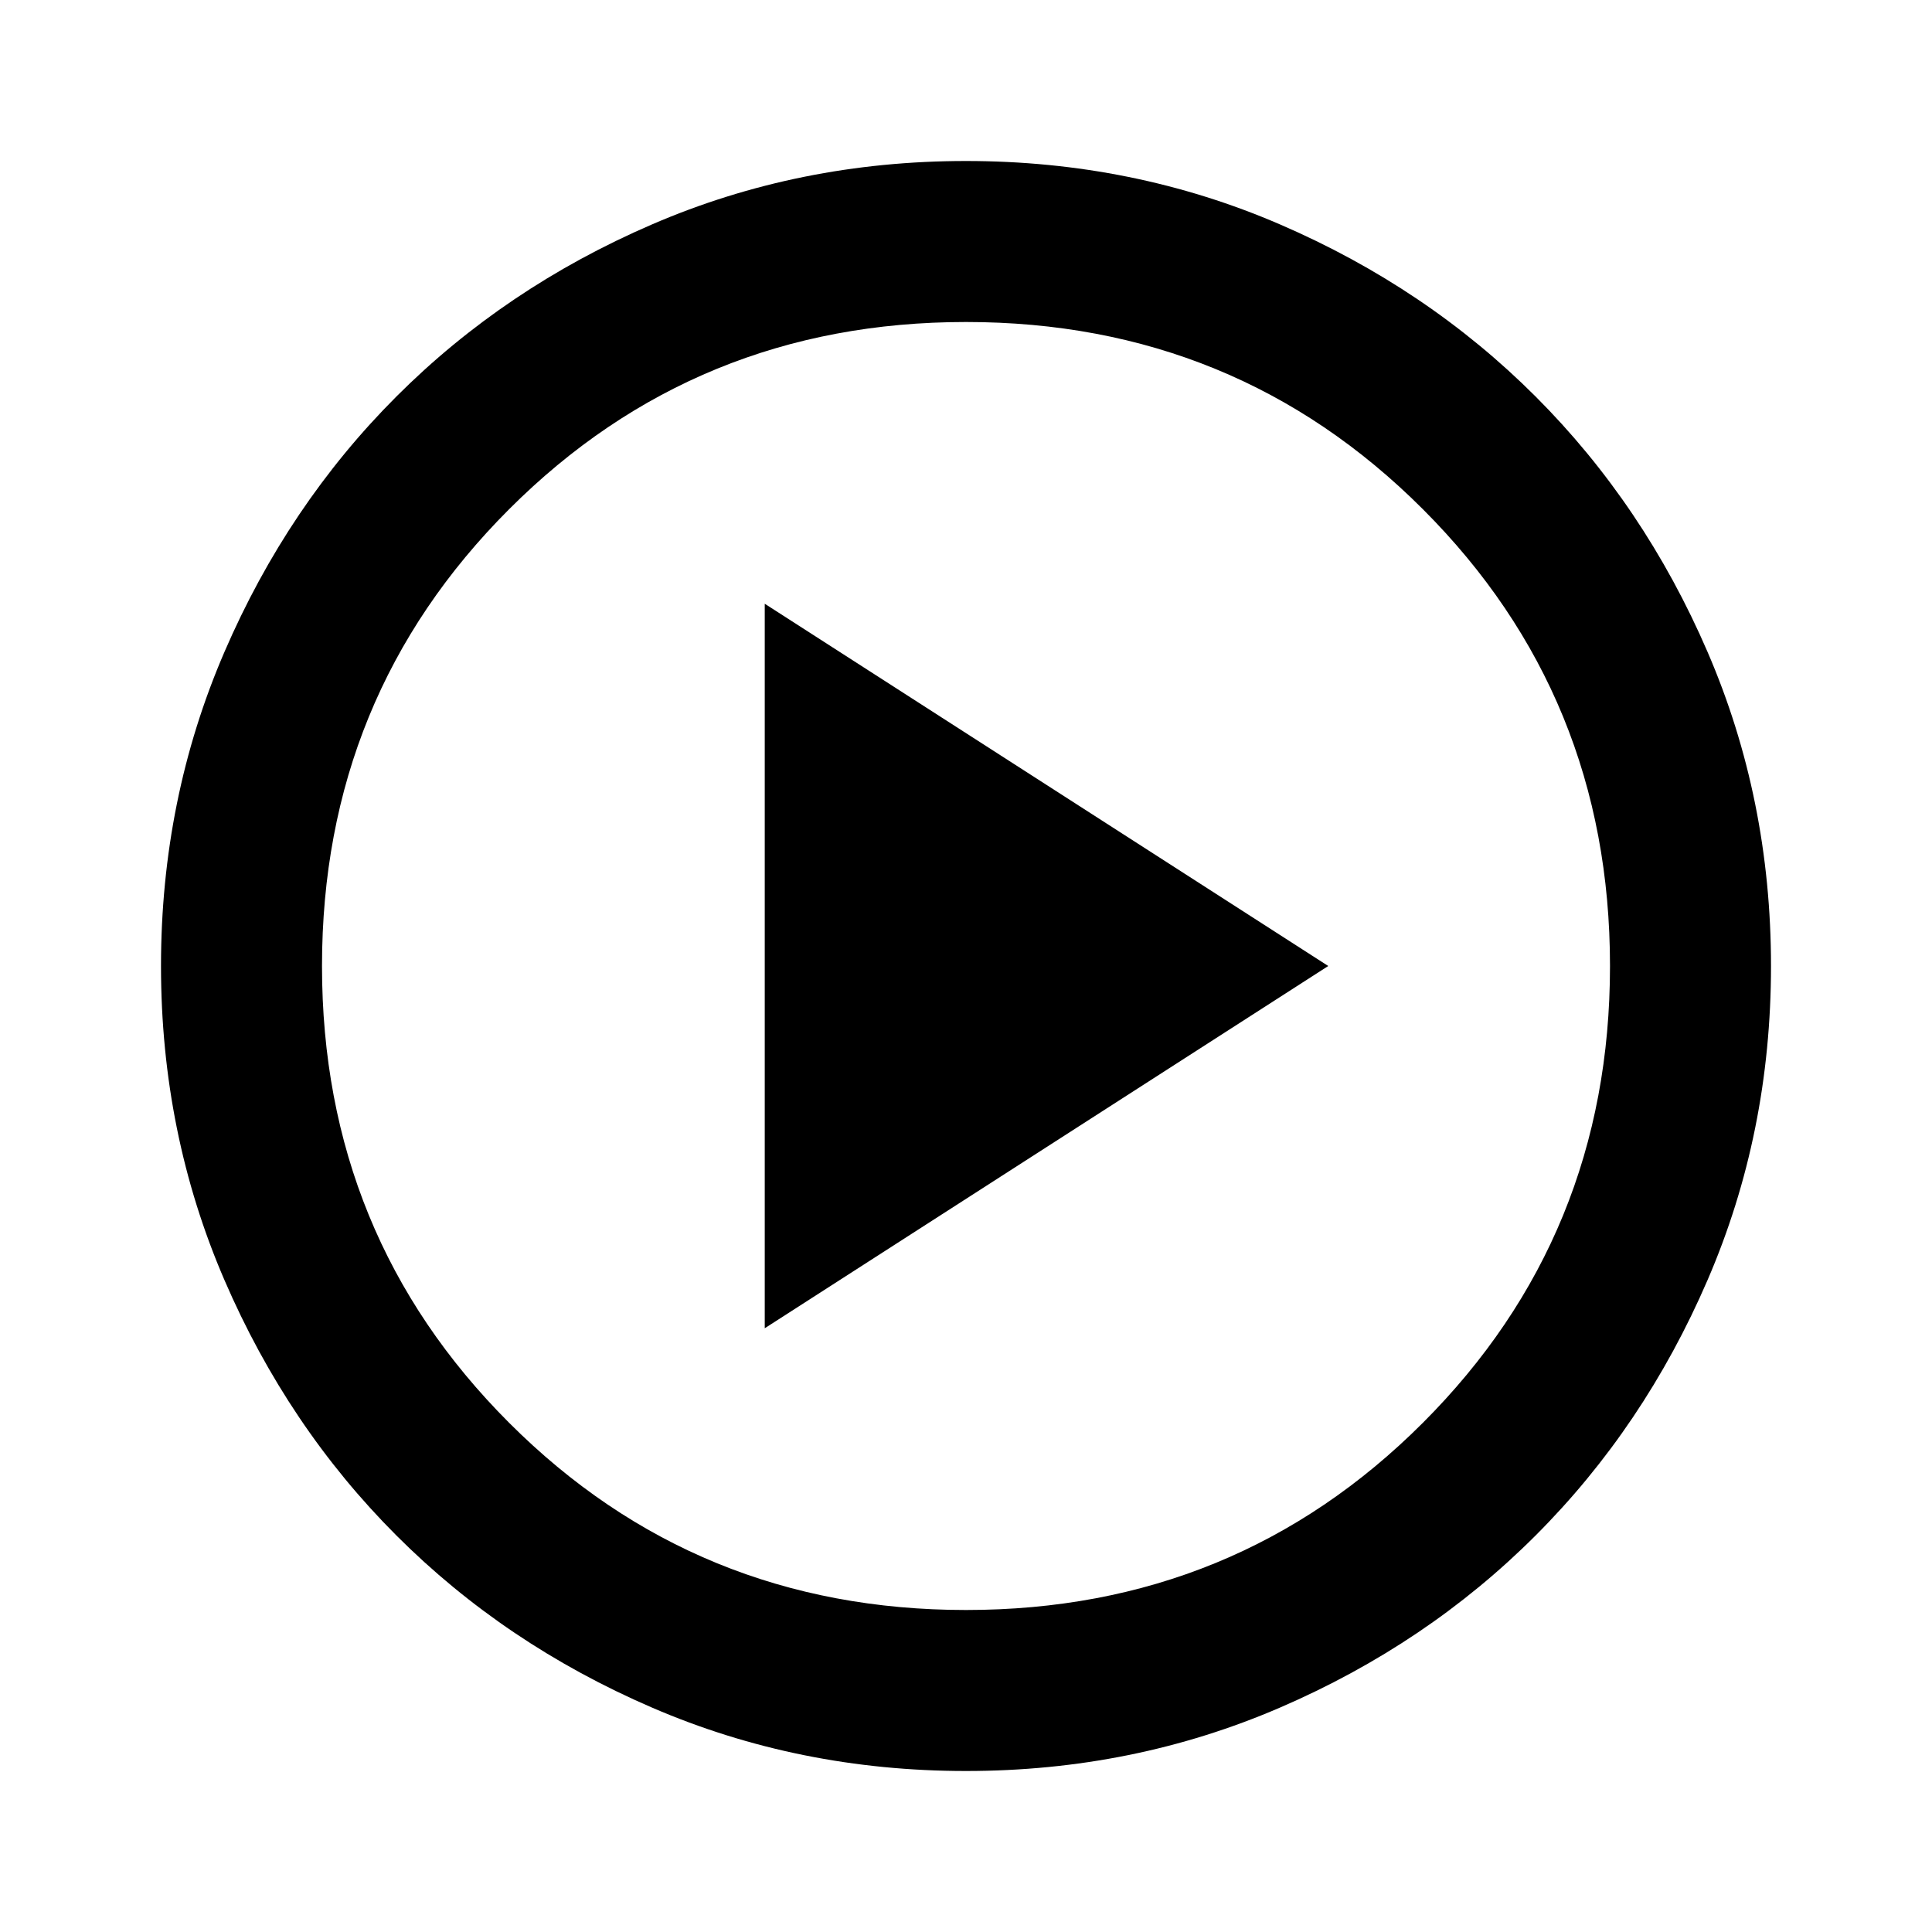
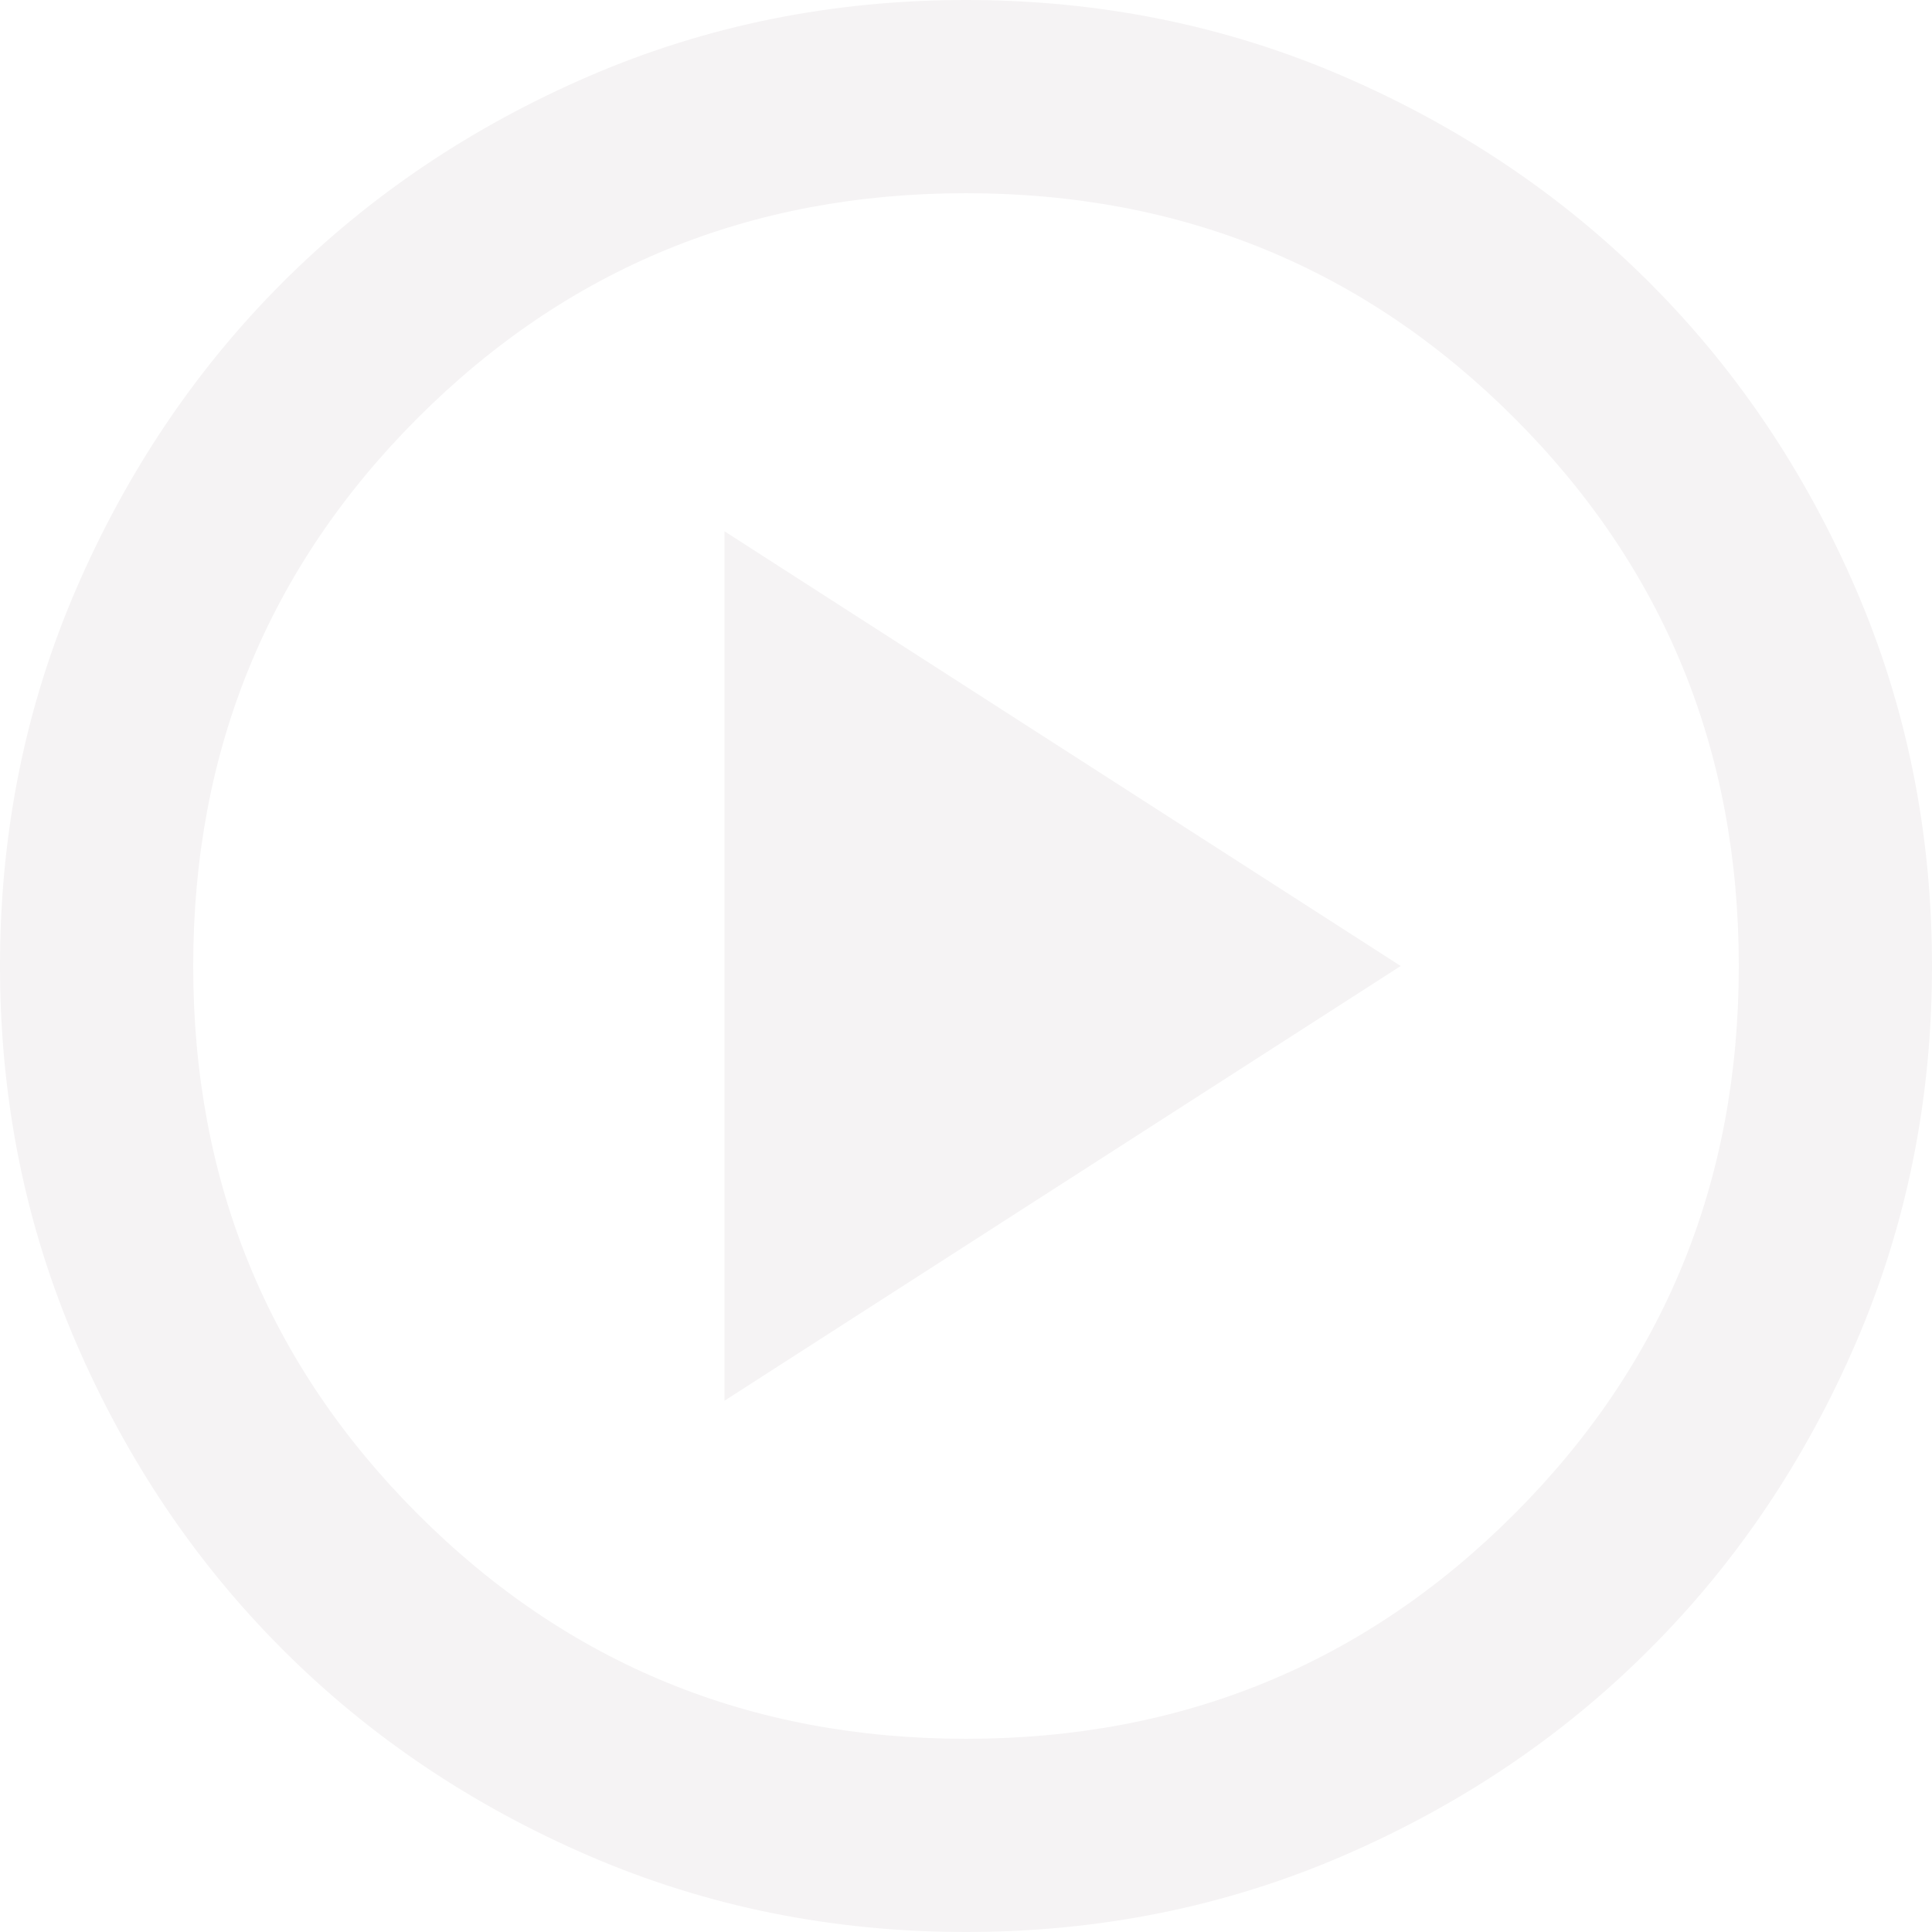
- <svg xmlns="http://www.w3.org/2000/svg" height="24" viewBox="0 -960 960 960" width="24">
-   <path d="m380-300 280-180-280-180v360ZM480-80q-83 0-156-31.5T197-197q-54-54-85.5-127T80-480q0-83 31.5-156T197-763q54-54 127-85.5T480-880q83 0 156 31.5T763-763q54 54 85.5 127T880-480q0 83-31.5 156T763-197q-54 54-127 85.5T480-80Zm0-80q134 0 227-93t93-227q0-134-93-227t-227-93q-134 0-227 93t-93 227q0 134 93 227t227 93Zm0-320Z" />
+ <svg xmlns="http://www.w3.org/2000/svg" width="22" height="22" viewBox="0 0 22 22" fill="none">
+   <path id="play" d="M8.25 15.95L15.95 11L8.25 6.05V15.95ZM11 22C9.478 22 8.048 21.711 6.71 21.134C5.372 20.556 4.207 19.773 3.217 18.782C2.228 17.793 1.444 16.628 0.866 15.29C0.289 13.952 0 12.522 0 11C0 9.478 0.289 8.048 0.866 6.71C1.444 5.372 2.228 4.207 3.217 3.217C4.207 2.228 5.372 1.444 6.71 0.866C8.048 0.289 9.478 0 11 0C12.522 0 13.952 0.289 15.29 0.866C16.628 1.444 17.793 2.228 18.782 3.217C19.773 4.207 20.556 5.372 21.134 6.71C21.711 8.048 22 9.478 22 11C22 12.522 21.711 13.952 21.134 15.29C20.556 16.628 19.773 17.793 18.782 18.782C17.793 19.773 16.628 20.556 15.29 21.134C13.952 21.711 12.522 22 11 22ZM11 19.8C13.457 19.8 15.537 18.948 17.242 17.242C18.948 15.537 19.8 13.457 19.8 11C19.8 8.543 18.948 6.463 17.242 4.758C15.537 3.053 13.457 2.2 11 2.2C8.543 2.2 6.463 3.053 4.758 4.758C3.053 6.463 2.2 8.543 2.2 11C2.2 13.457 3.053 15.537 4.758 17.242C6.463 18.948 8.543 19.8 11 19.8Z" fill="#F5F3F4" />
</svg>
